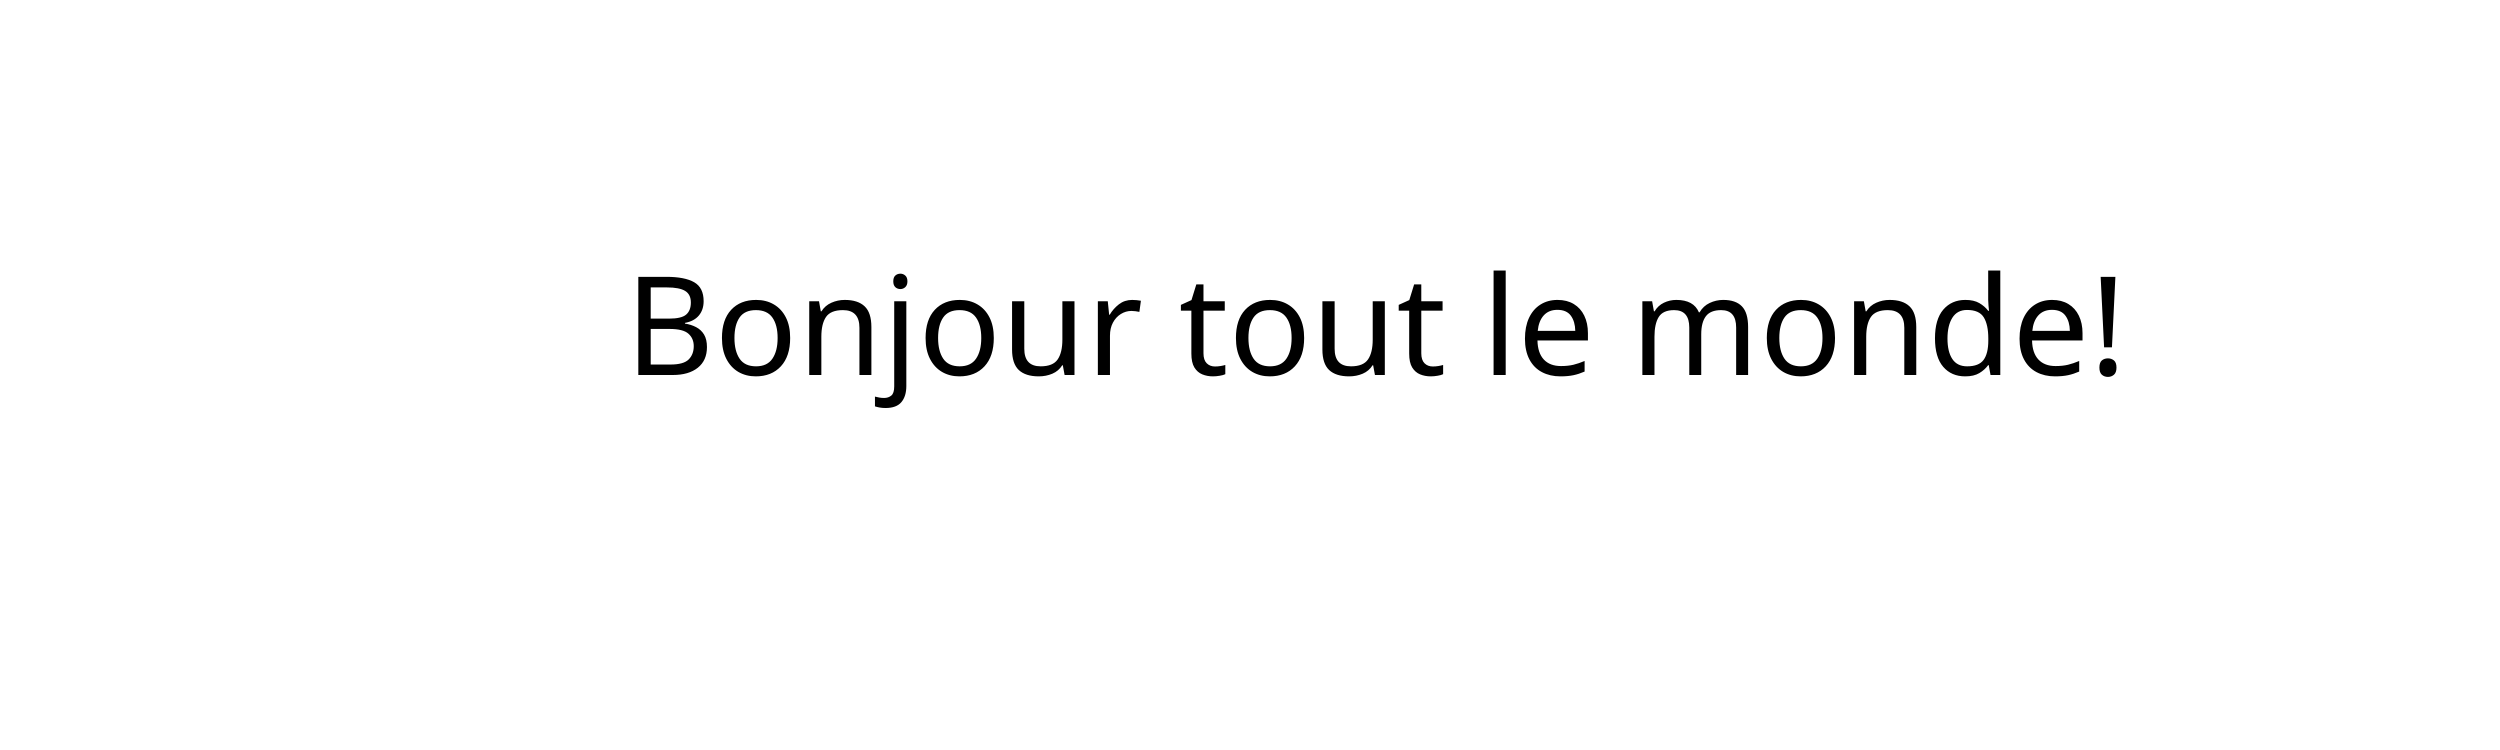
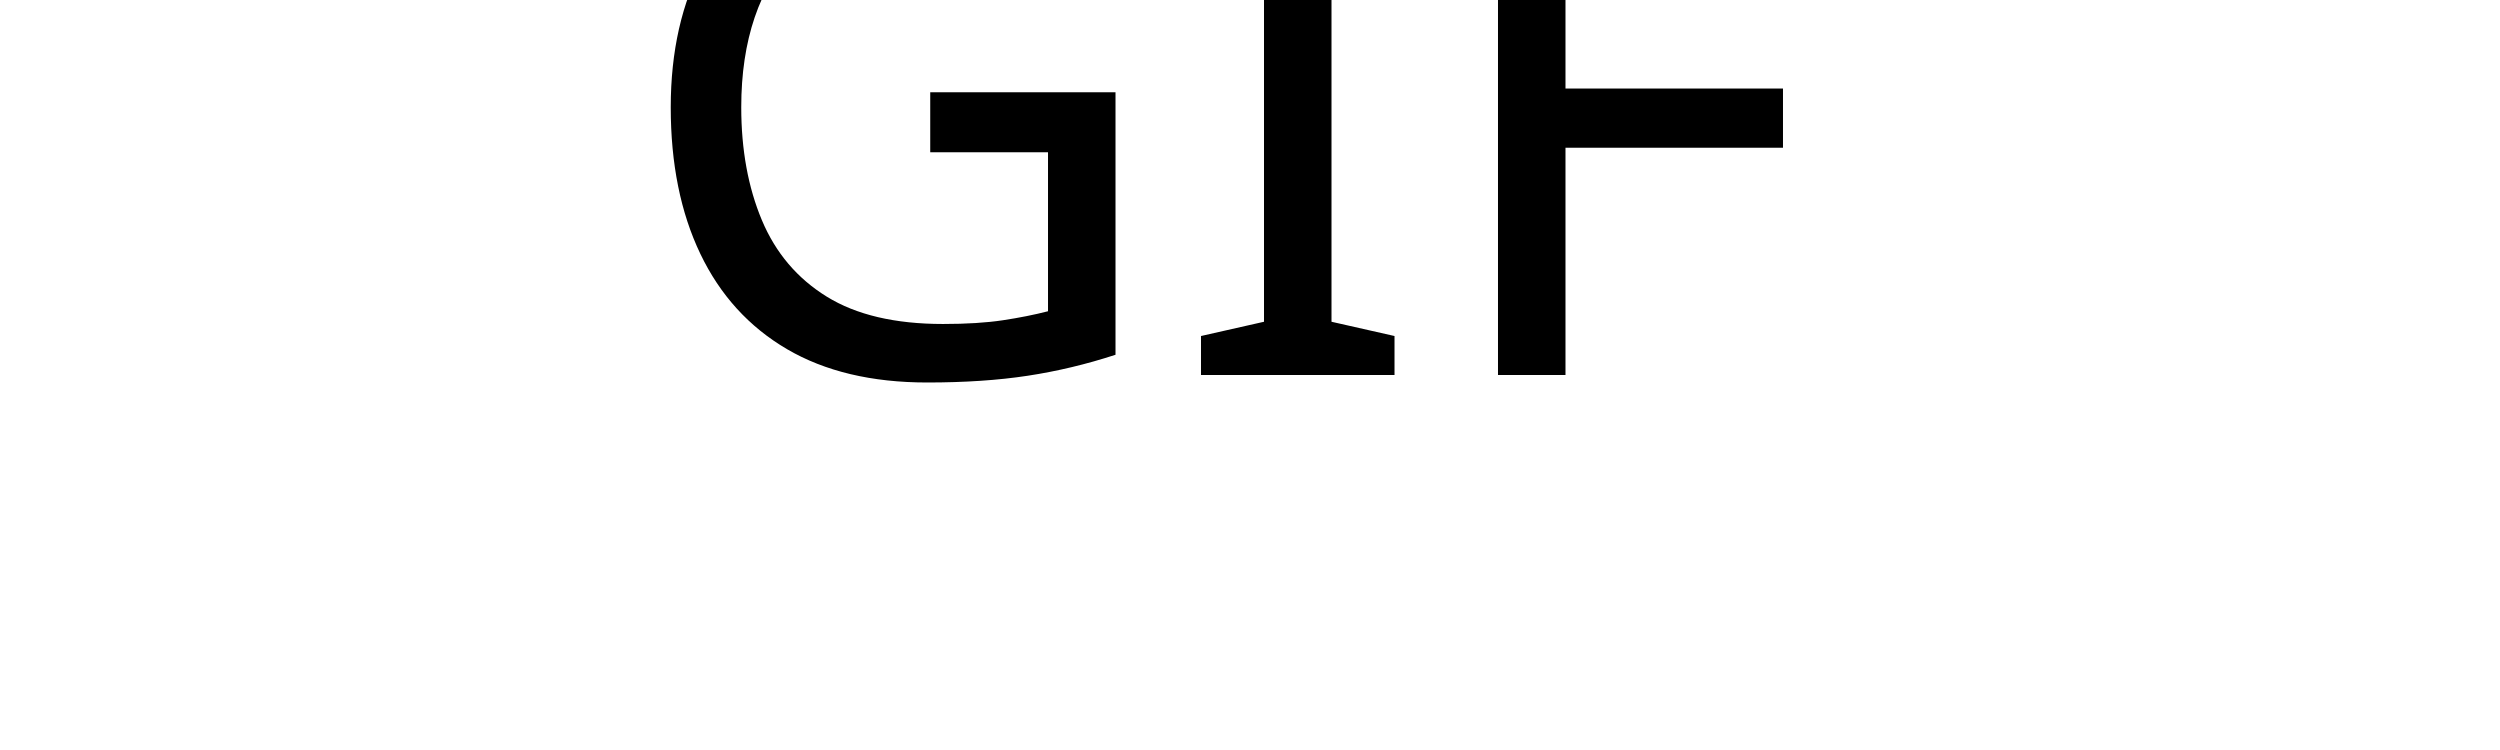
<svg xmlns="http://www.w3.org/2000/svg" width="100px" height="30px" viewBox="0 0 1000 300">
-   <text x="250" y="150" font-family="Verdana" font-size="55">
-     Bonjour tout le monde!
+   <text x="250" y="150" font-family="Verdana" font-size="300">
+     GIF
  </text>
  <rect x="1" y="1" width="998" height="298" fill="none" stroke-width="2" />
</svg>
